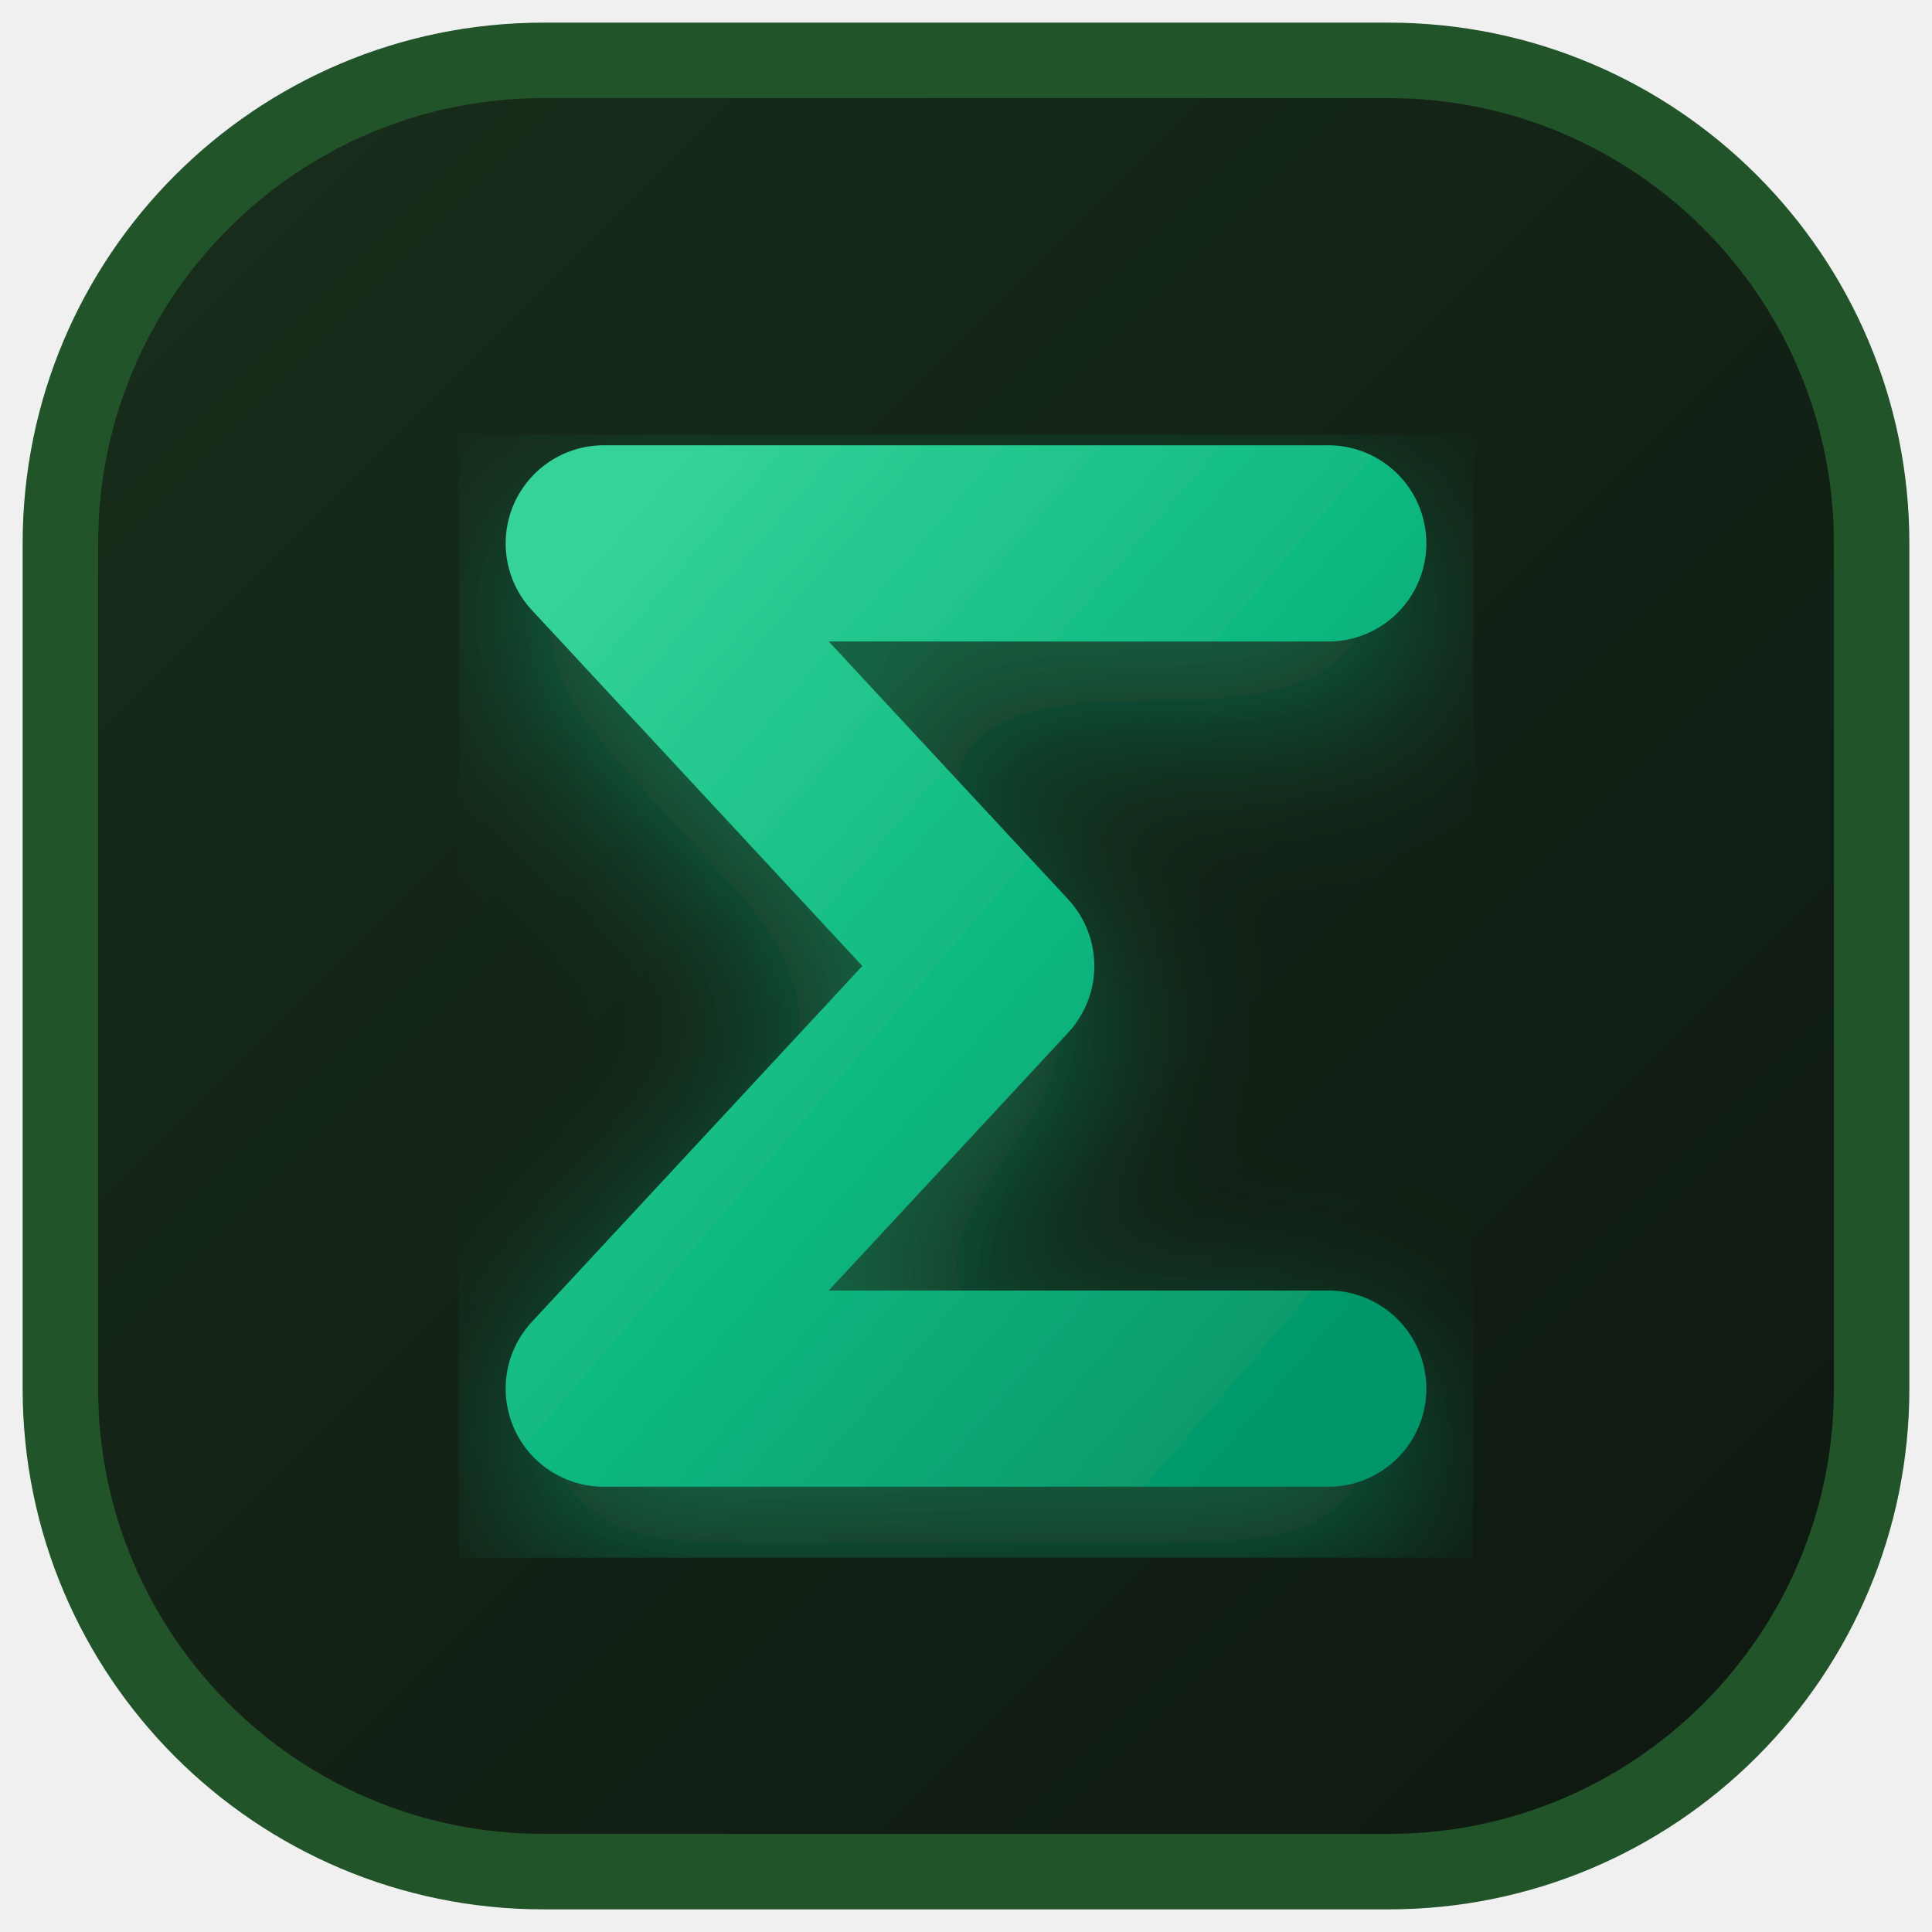
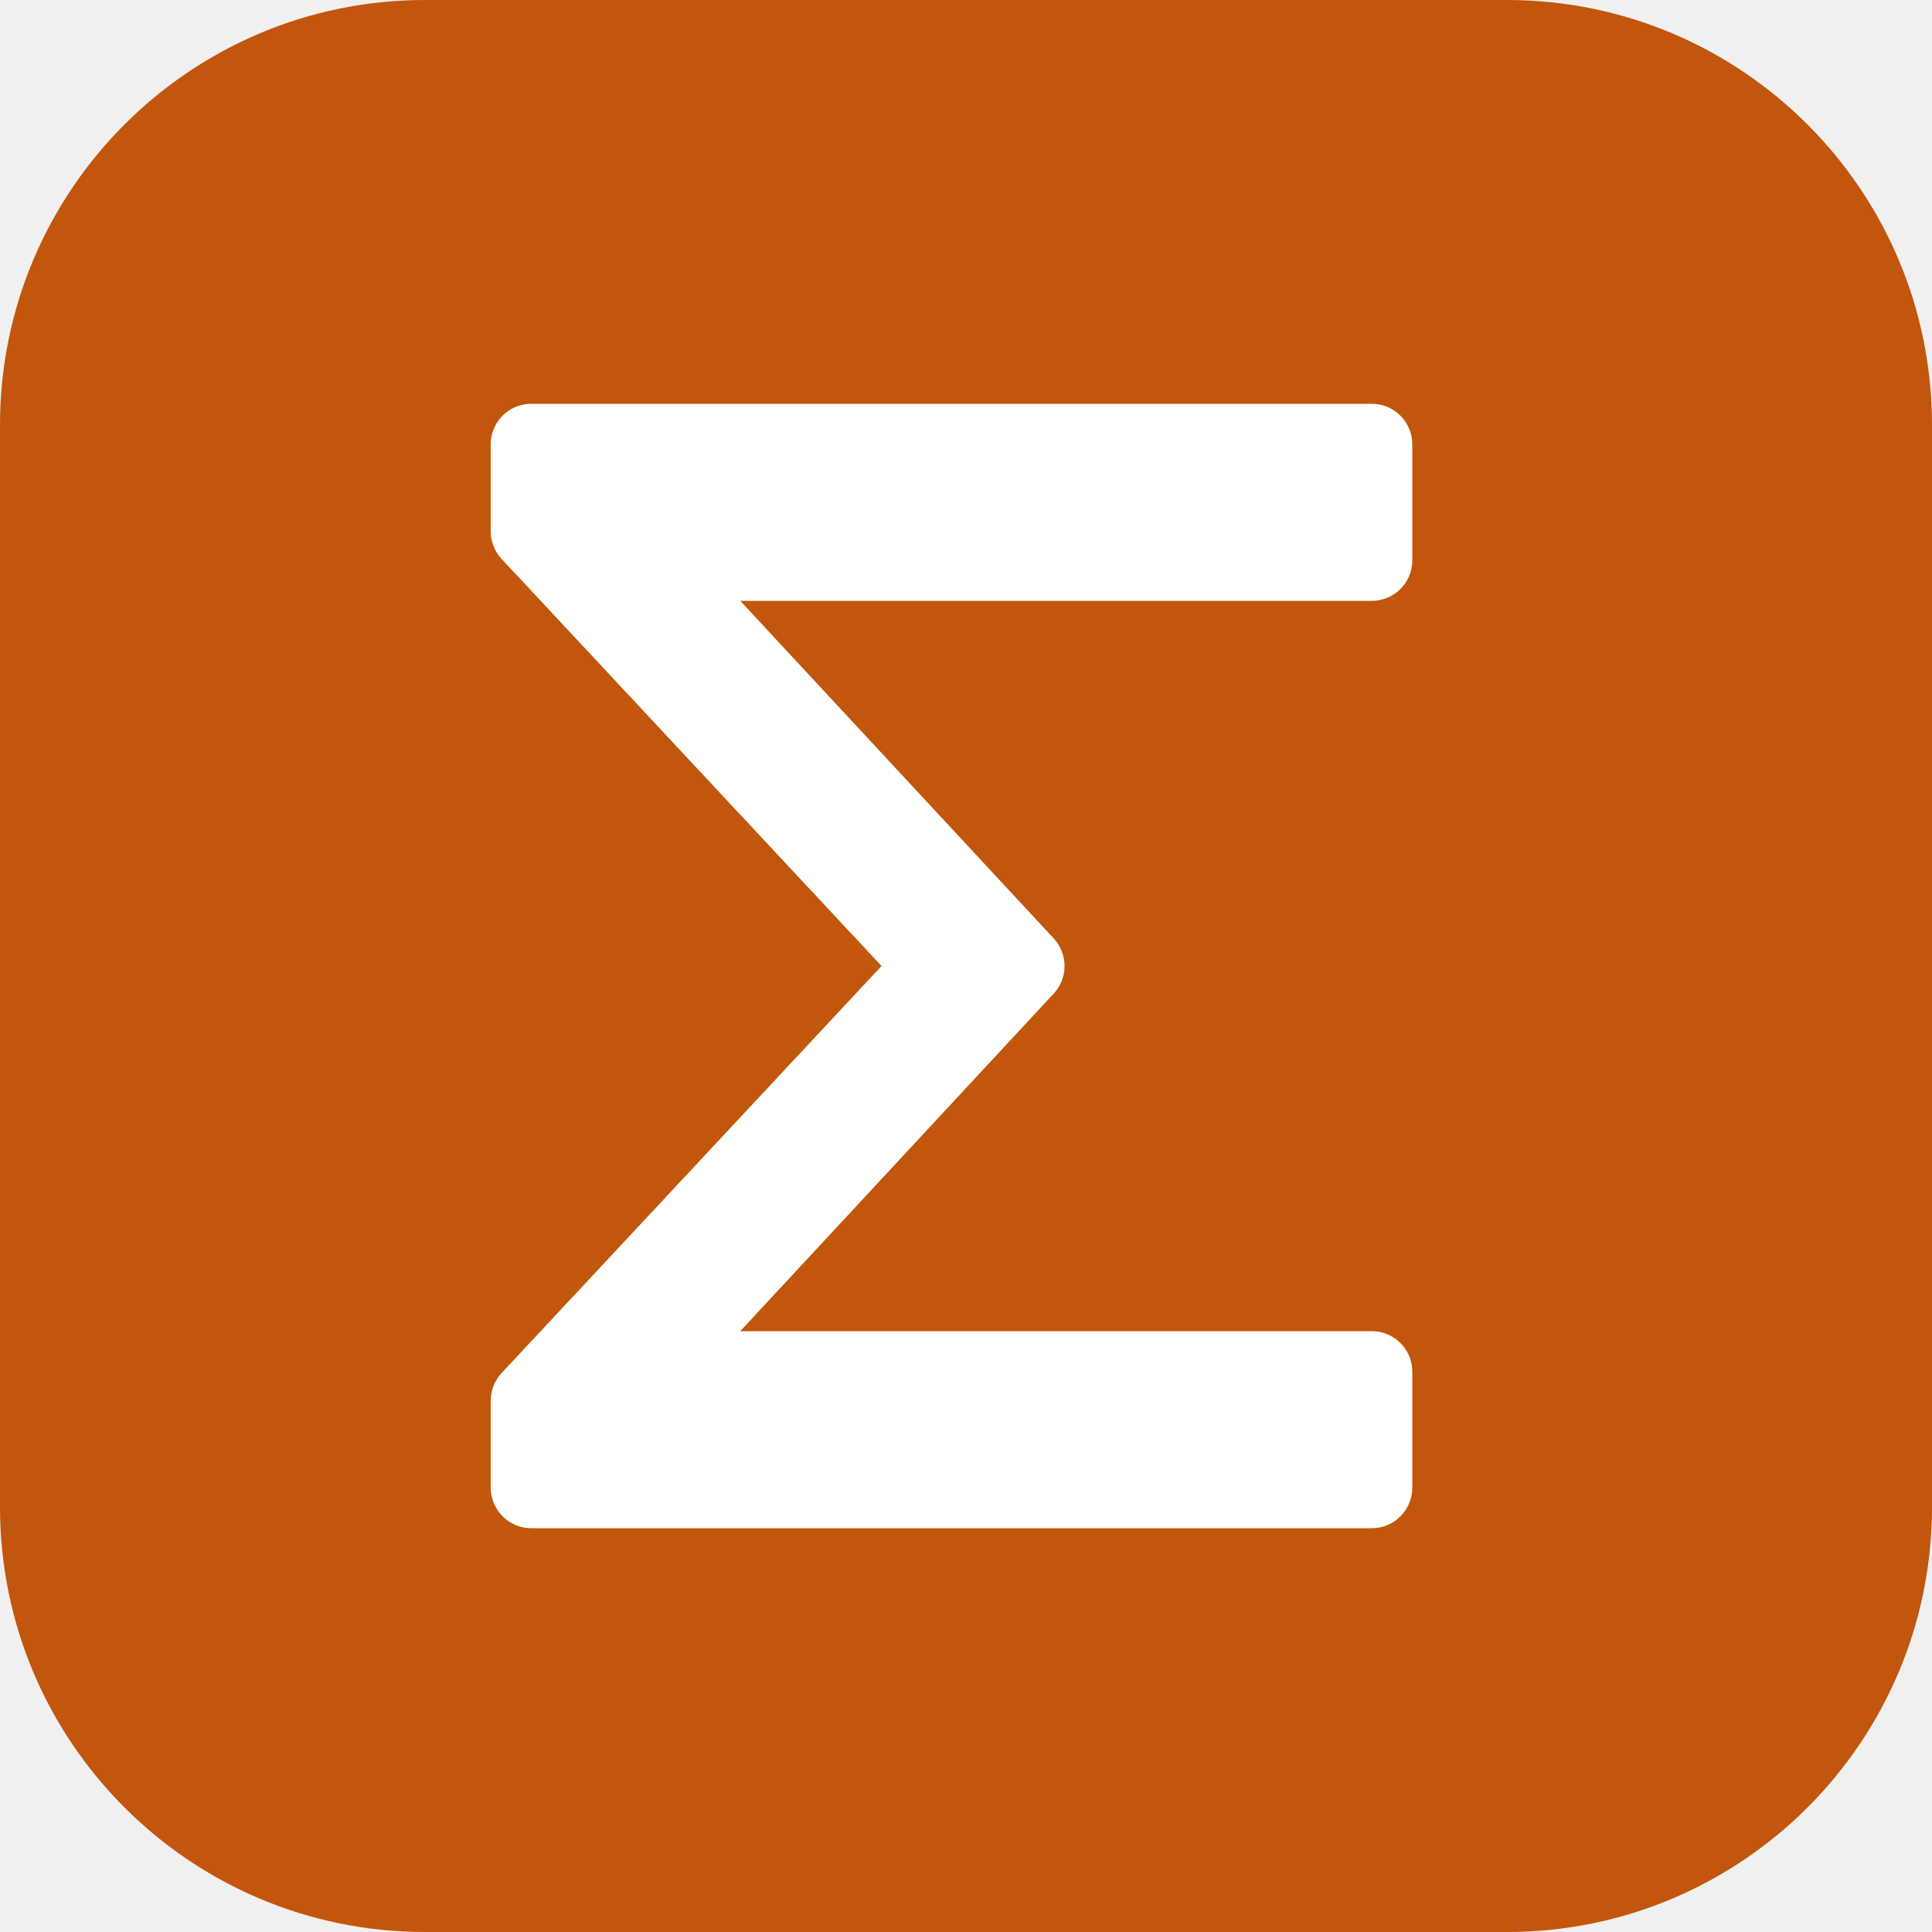
- <svg xmlns="http://www.w3.org/2000/svg" viewBox="0 0 64 64" width="64" height="64">
-   <defs>
-     <linearGradient id="bgGrad" x1="0%" y1="0%" x2="100%" y2="100%">
-       <stop offset="0%" stop-color="#182e1b" />
-       <stop offset="100%" stop-color="#0e1710" />
-     </linearGradient>
-     <linearGradient id="sigmaGrad" x1="0%" y1="0%" x2="100%" y2="100%">
-       <stop offset="0%" stop-color="#34d399" />
-       <stop offset="50%" stop-color="#10b981" />
-       <stop offset="100%" stop-color="#059669" />
-     </linearGradient>
-     <filter id="glow" x="-20%" y="-20%" width="140%" height="140%">
-       <feDropShadow dx="0" dy="2" stdDeviation="3" flood-color="#10b981" flood-opacity="0.5" />
-     </filter>
-   </defs>
-   <rect x="2" y="2" width="60" height="60" rx="16" fill="url(#bgGrad)" stroke="#22542a" stroke-width="2.5" />
-   <path d="M 44 18             H 20             L 33 32             L 20 46             H 44" fill="none" stroke="url(#sigmaGrad)" stroke-width="6.5" stroke-linecap="round" stroke-linejoin="round" filter="url(#glow)" />
+ <svg xmlns="http://www.w3.org/2000/svg" width="64" height="64" viewBox="0 0 64 64">
+   <rect width="64" height="64" rx="14.08" fill="#c2560c" />
+   <g transform="translate(8.96 8.96) scale(1.92)">
+     <path d="M19 5H6.5L13 12L6.5 19H19V21H4.5V19.5L11.5 12L4.5 4.5V3H19V5Z" fill="#ffffff" stroke="#ffffff" stroke-width="1.4" stroke-linejoin="round" />
+   </g>
</svg>
